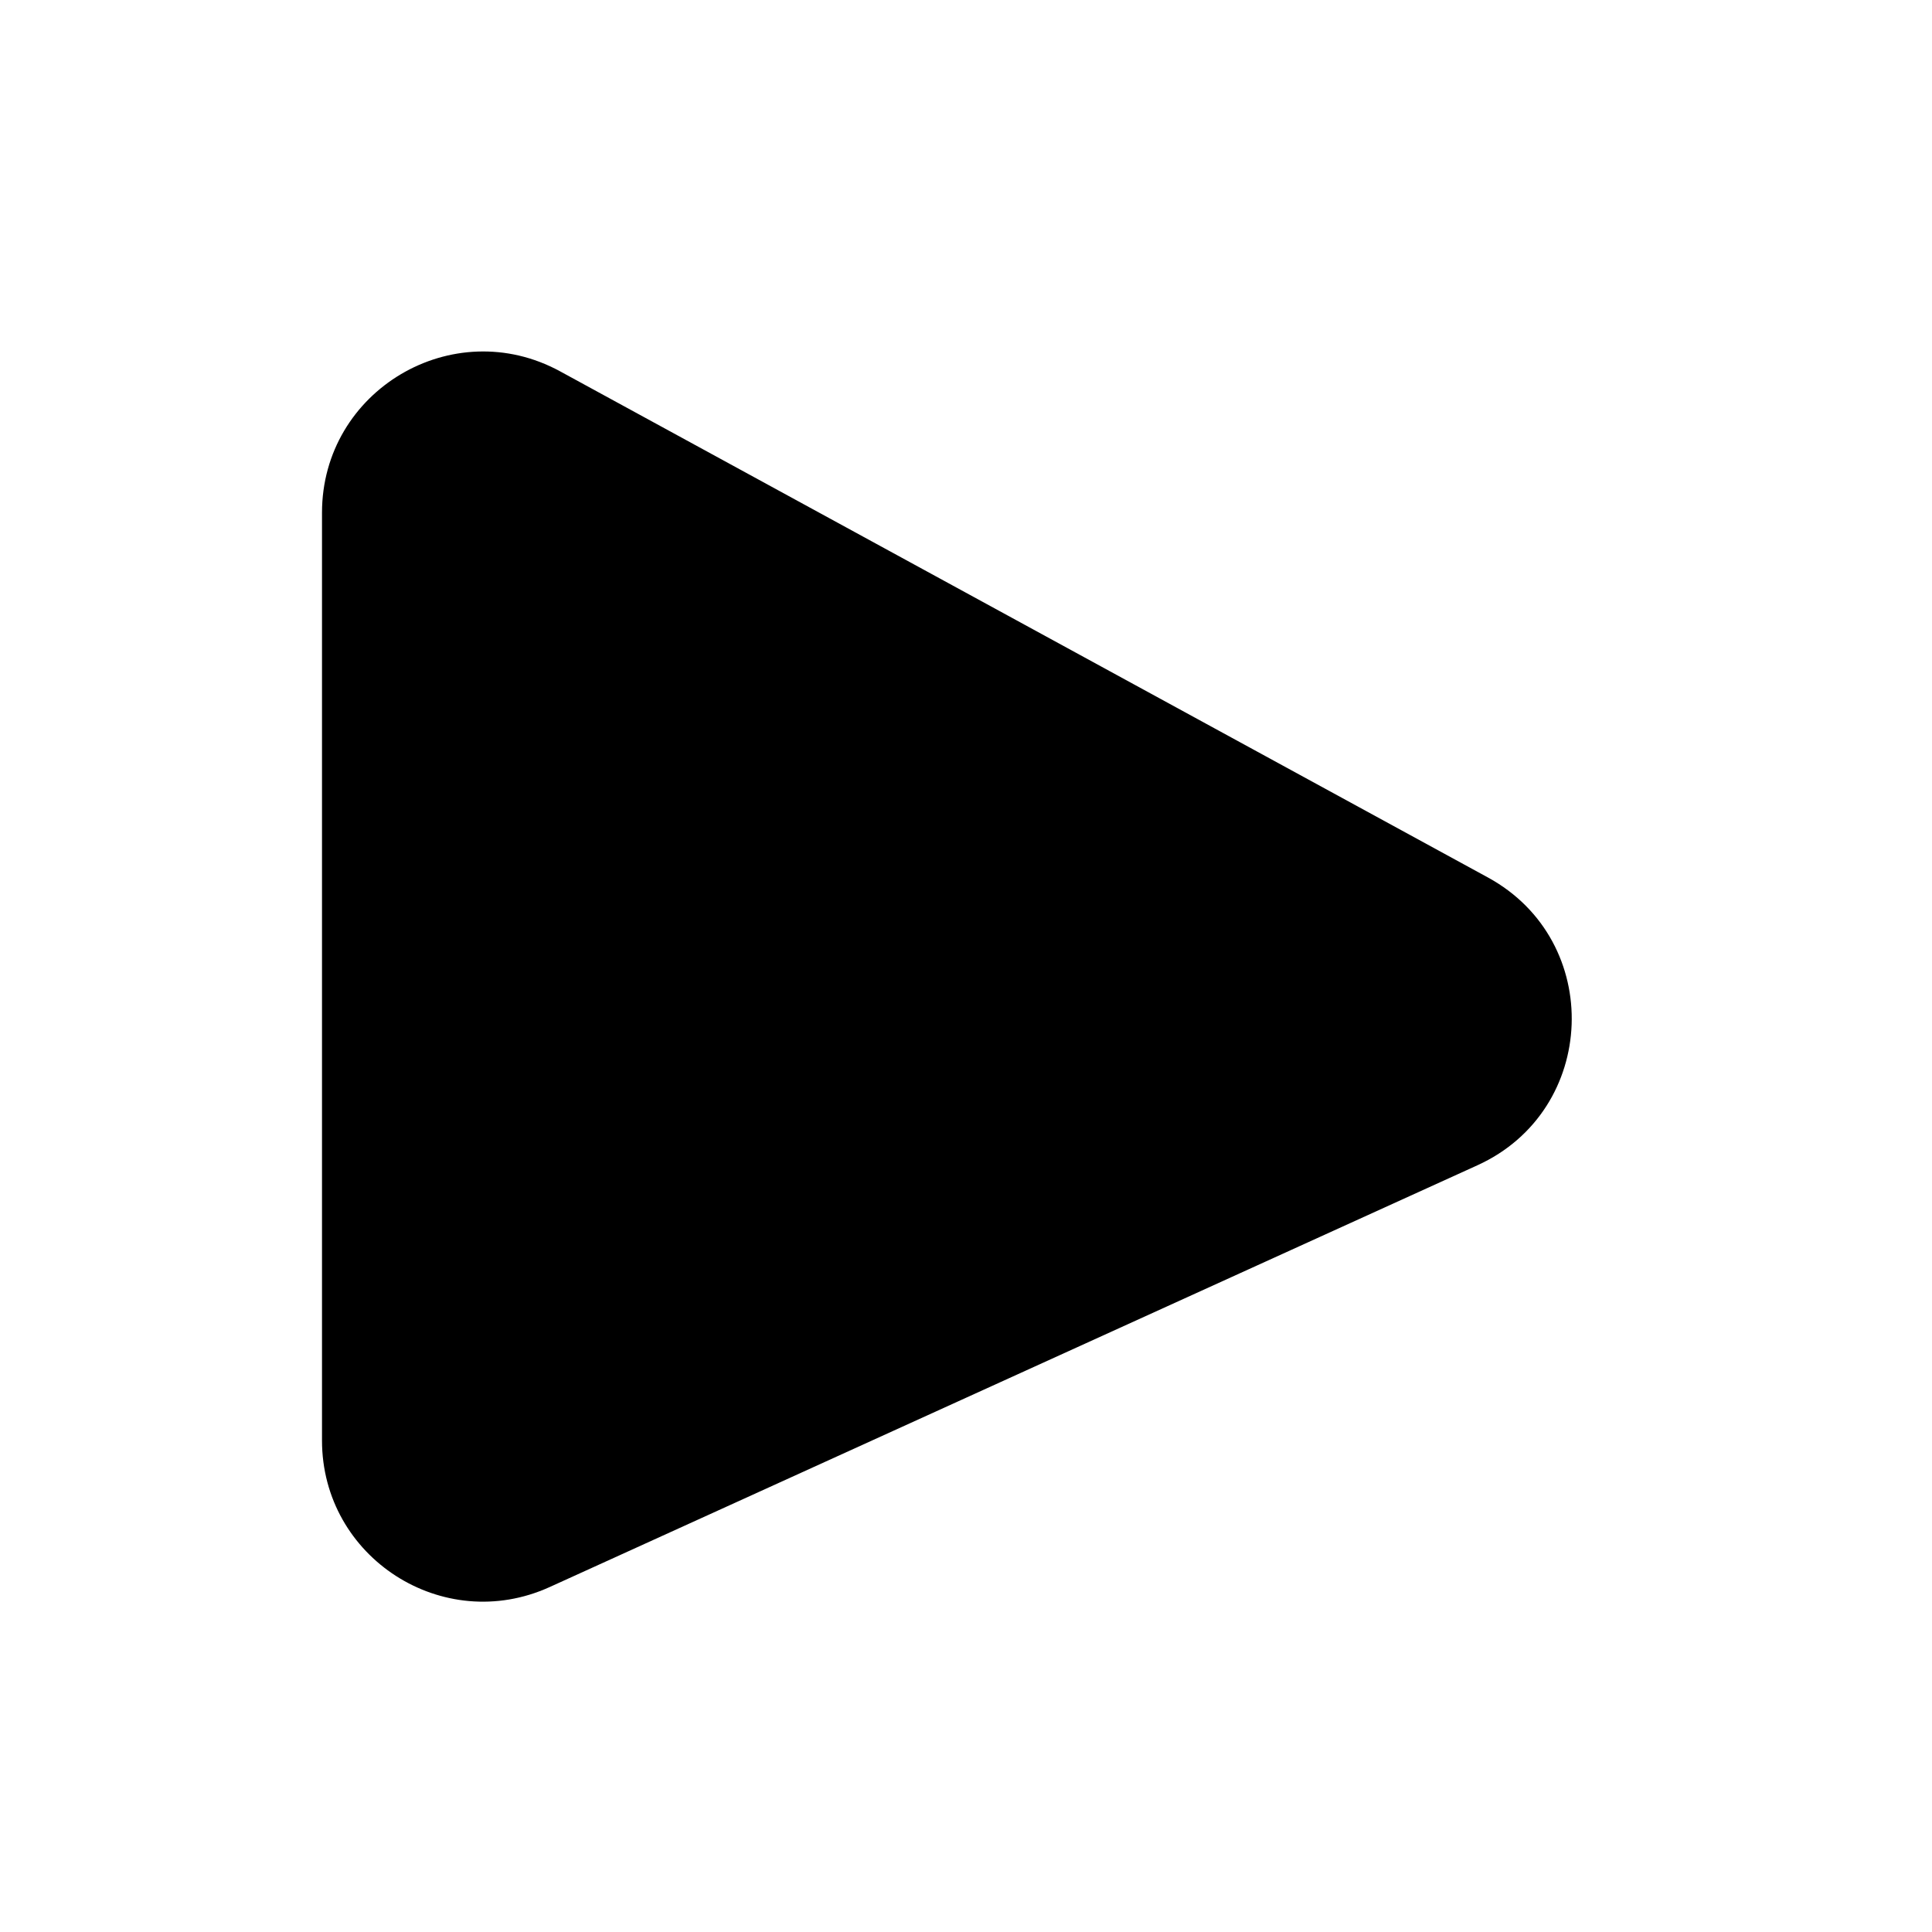
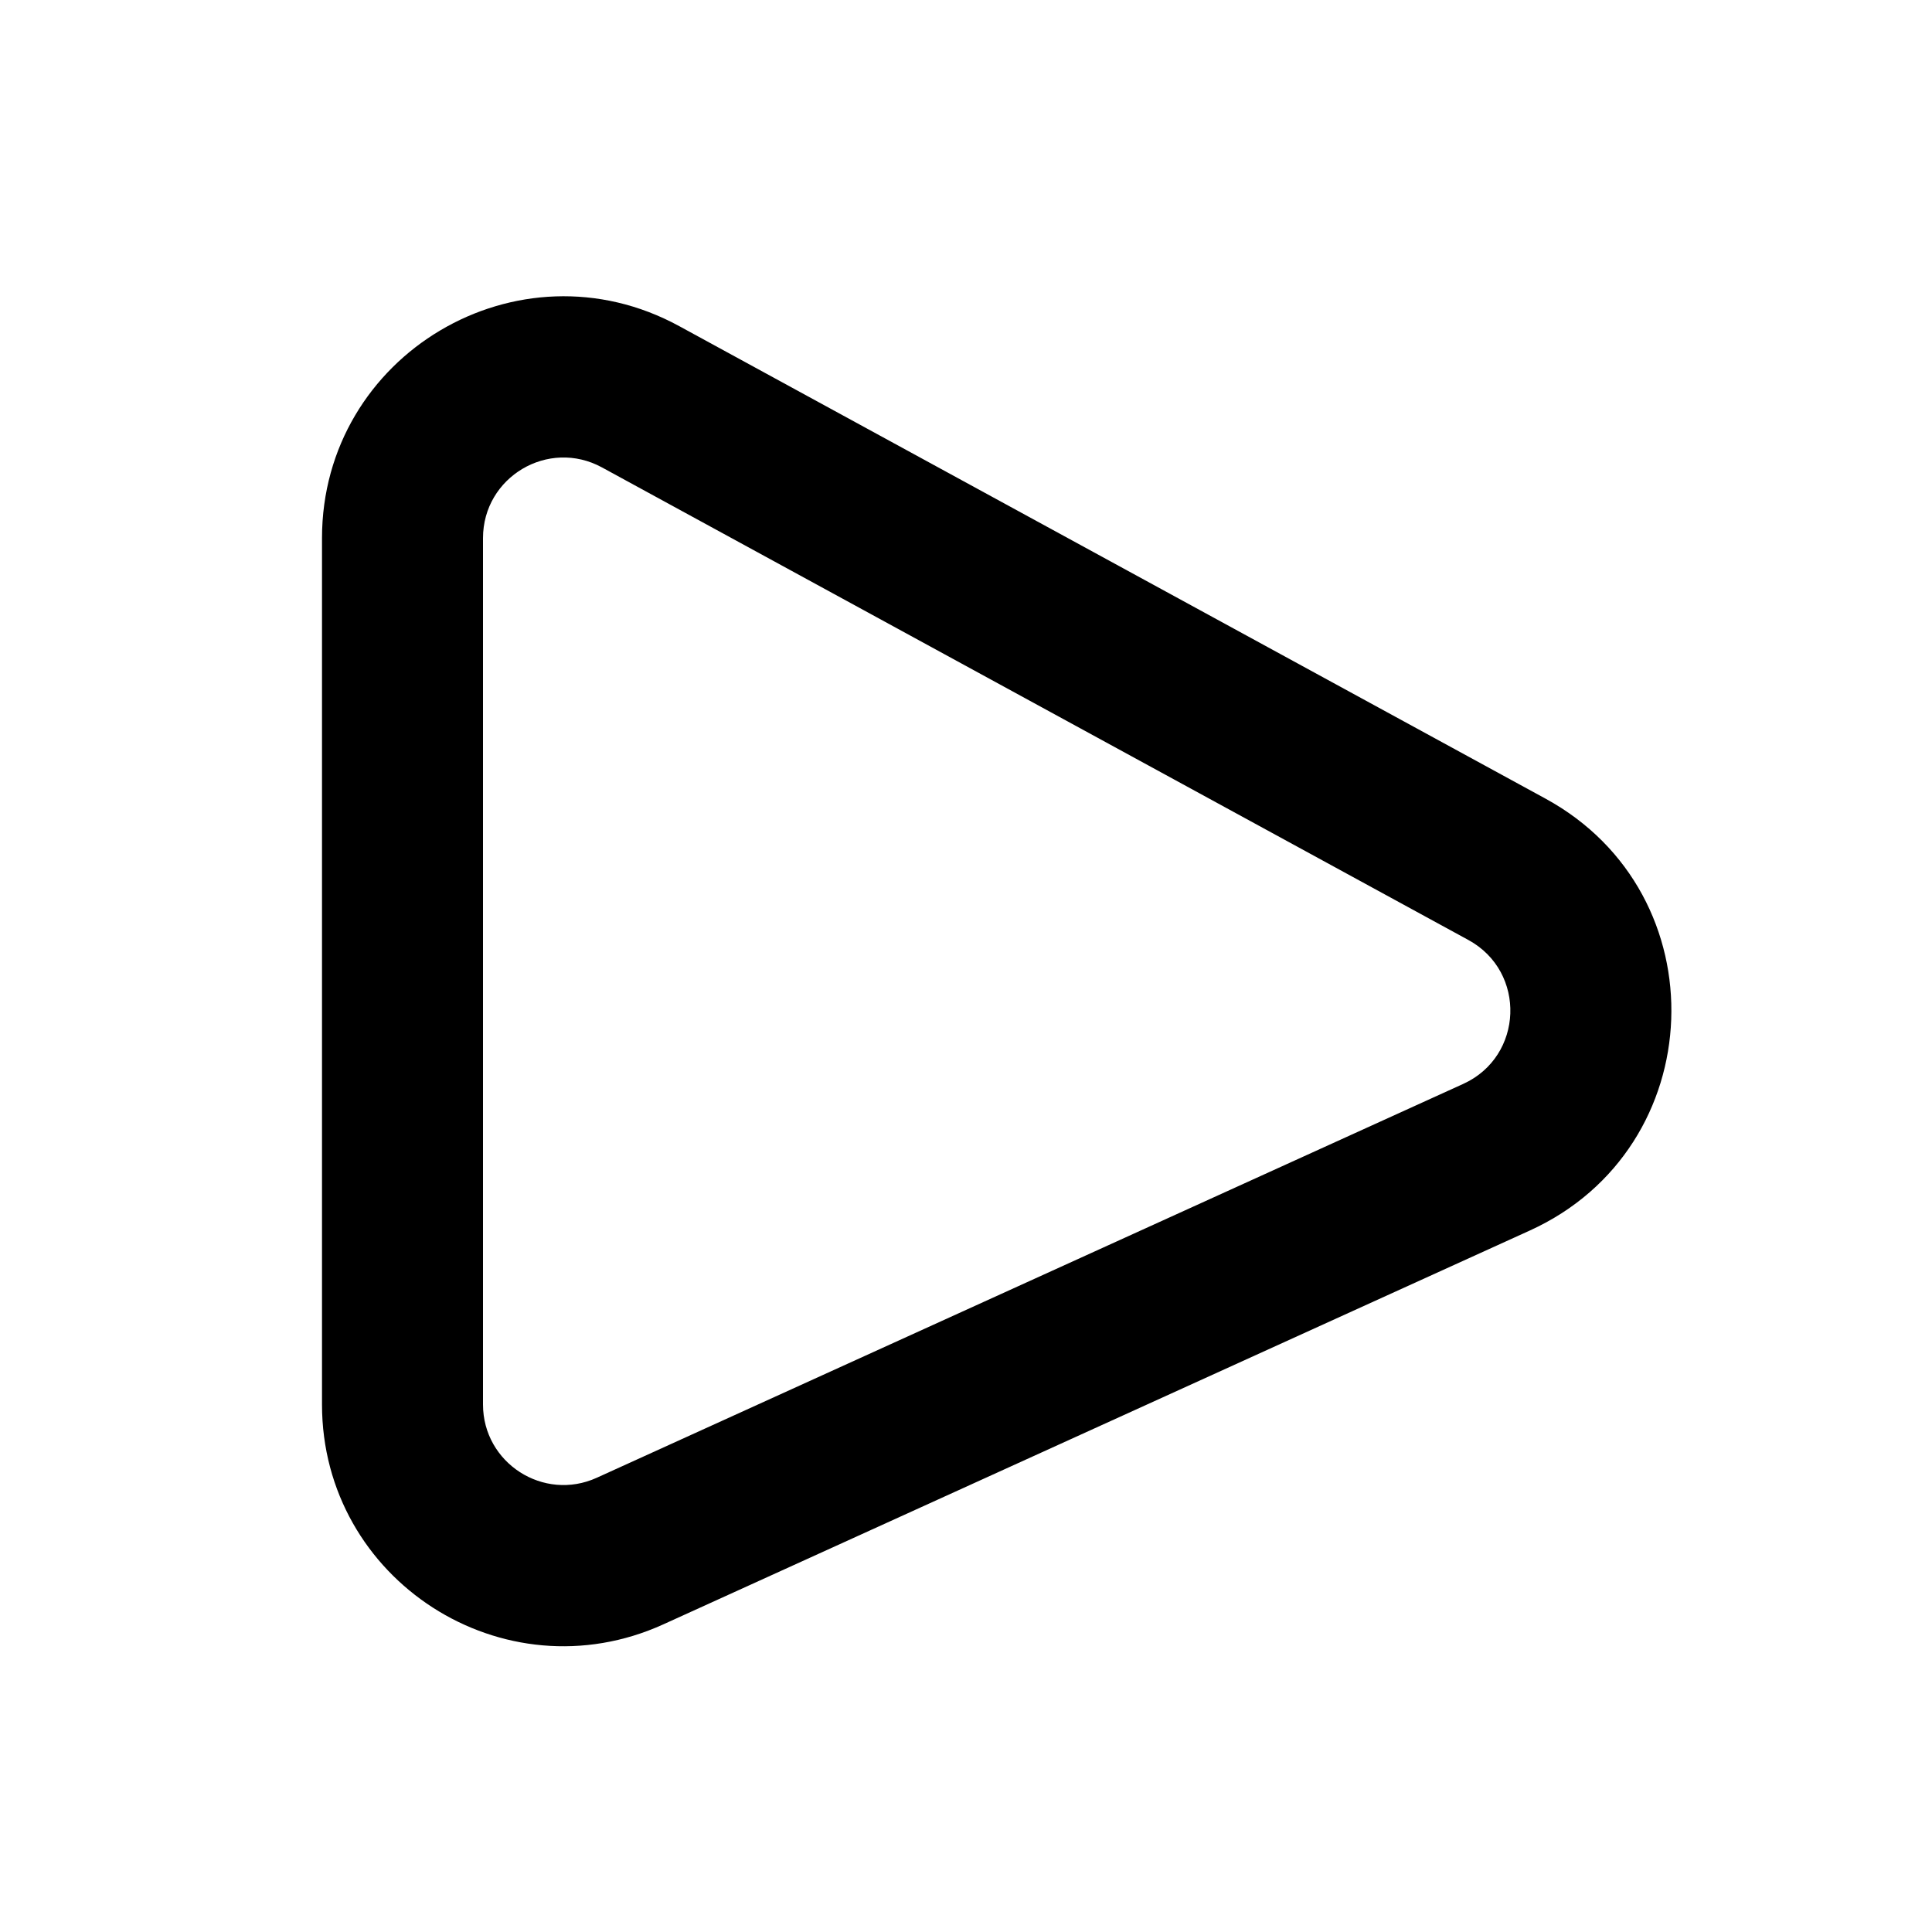
<svg xmlns="http://www.w3.org/2000/svg" viewBox="0 0 24 24" fill="currentColor">
-   <path d="M4 17.894V6.369C4 4.851 5.625 3.886 6.958 4.613L18.483 10.9C19.93 11.689 19.854 13.794 18.352 14.476L6.828 19.715C5.503 20.317 4 19.349 4 17.894Z" fill="currentColor" />
+   <path fill-rule="evenodd" clip-rule="evenodd" d="M4 17.447V6.685C4 4.407 6.437 2.96 8.437 4.051L19.199 9.921C21.371 11.106 21.256 14.262 19.004 15.286L8.241 20.178C6.255 21.081 4 19.629 4 17.447ZM6 6.685V17.447C6 18.174 6.752 18.658 7.414 18.357L18.176 13.465C18.927 13.124 18.965 12.072 18.241 11.677L7.479 5.807C6.812 5.443 6 5.925 6 6.685Z" fill="currentColor" />
</svg>
